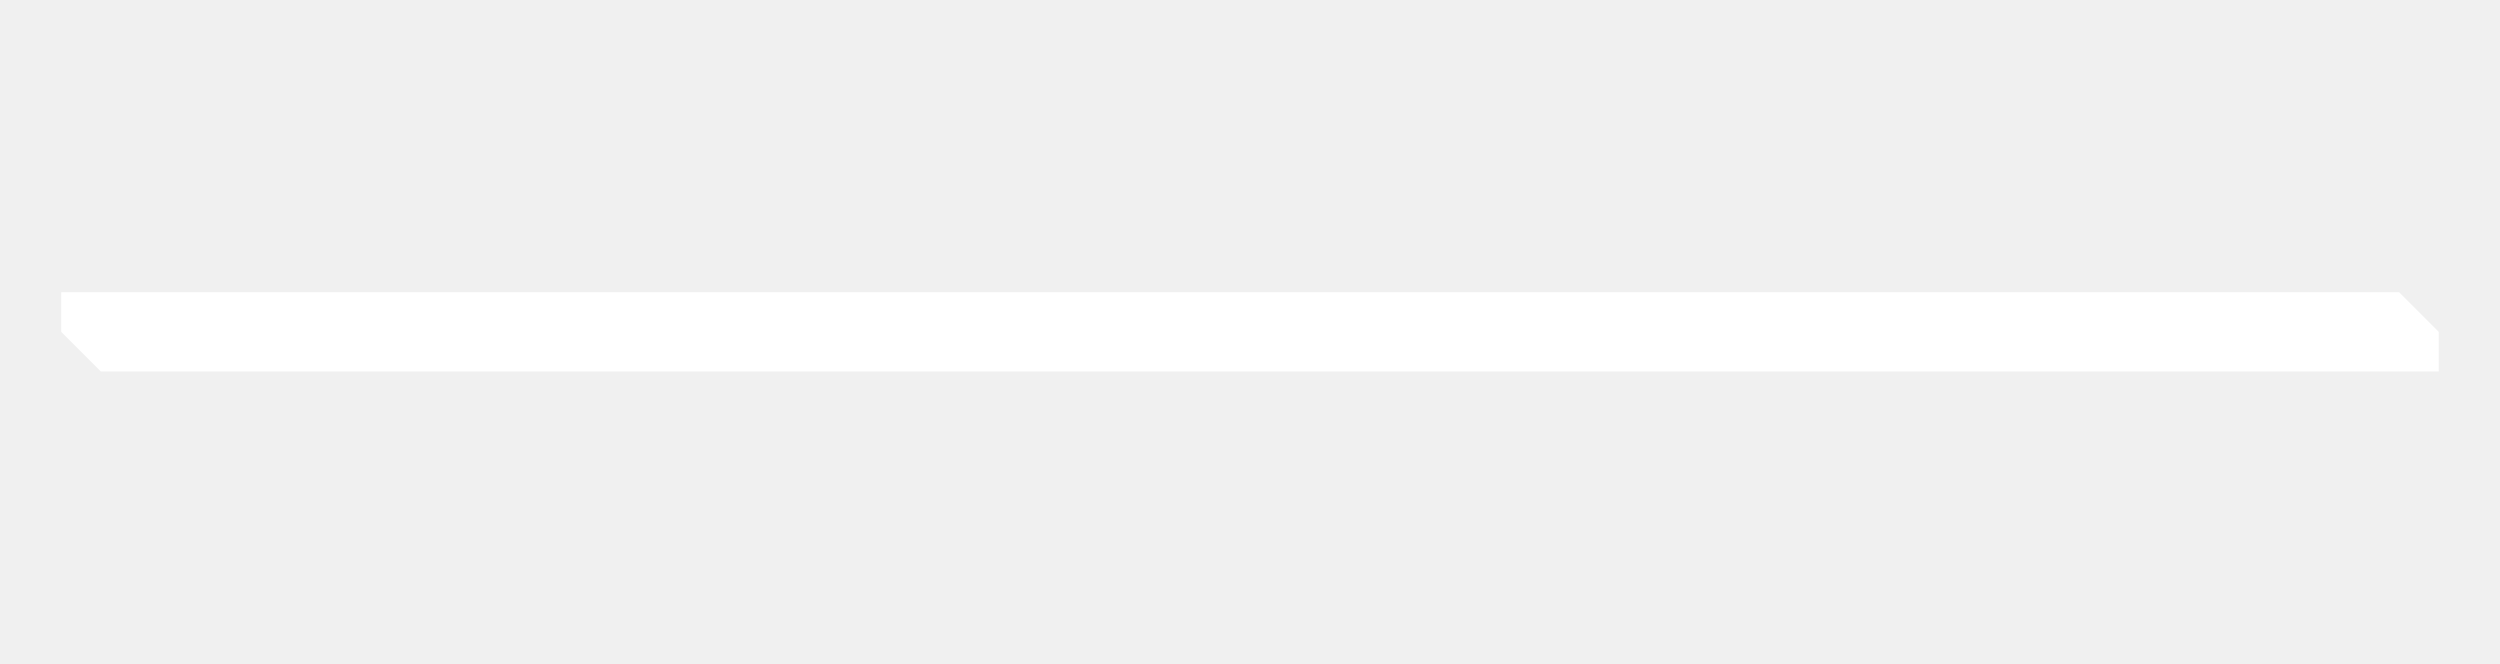
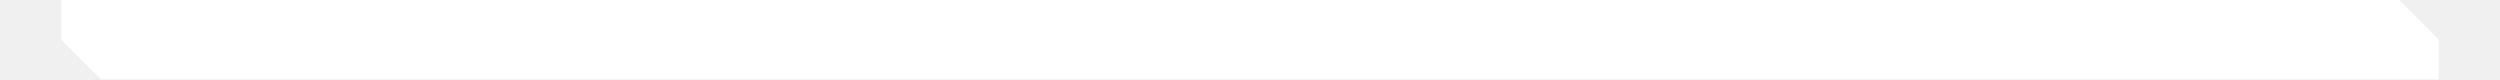
- <svg xmlns="http://www.w3.org/2000/svg" id="Calque_1" version="1.1" viewBox="0 0 447.11 118.7">
+ <svg xmlns="http://www.w3.org/2000/svg" id="Calque_1" version="1.1" viewBox="0 0 447.11 14.18">
  <defs>
    <style>
      .st0 {
        fill: #fff;
      }
    </style>
  </defs>
-   <polygon class="st0" points="429.06 52.26 10.95 52.26 10.95 59.35 18.04 66.44 436.15 66.44 436.15 59.35 429.06 52.26" />
+   <polygon class="st0" points="429.06 0 10.95 0 10.95 7.09 18.04 14.18 436.15 14.18 436.15 7.09 429.06 0" />
</svg>
